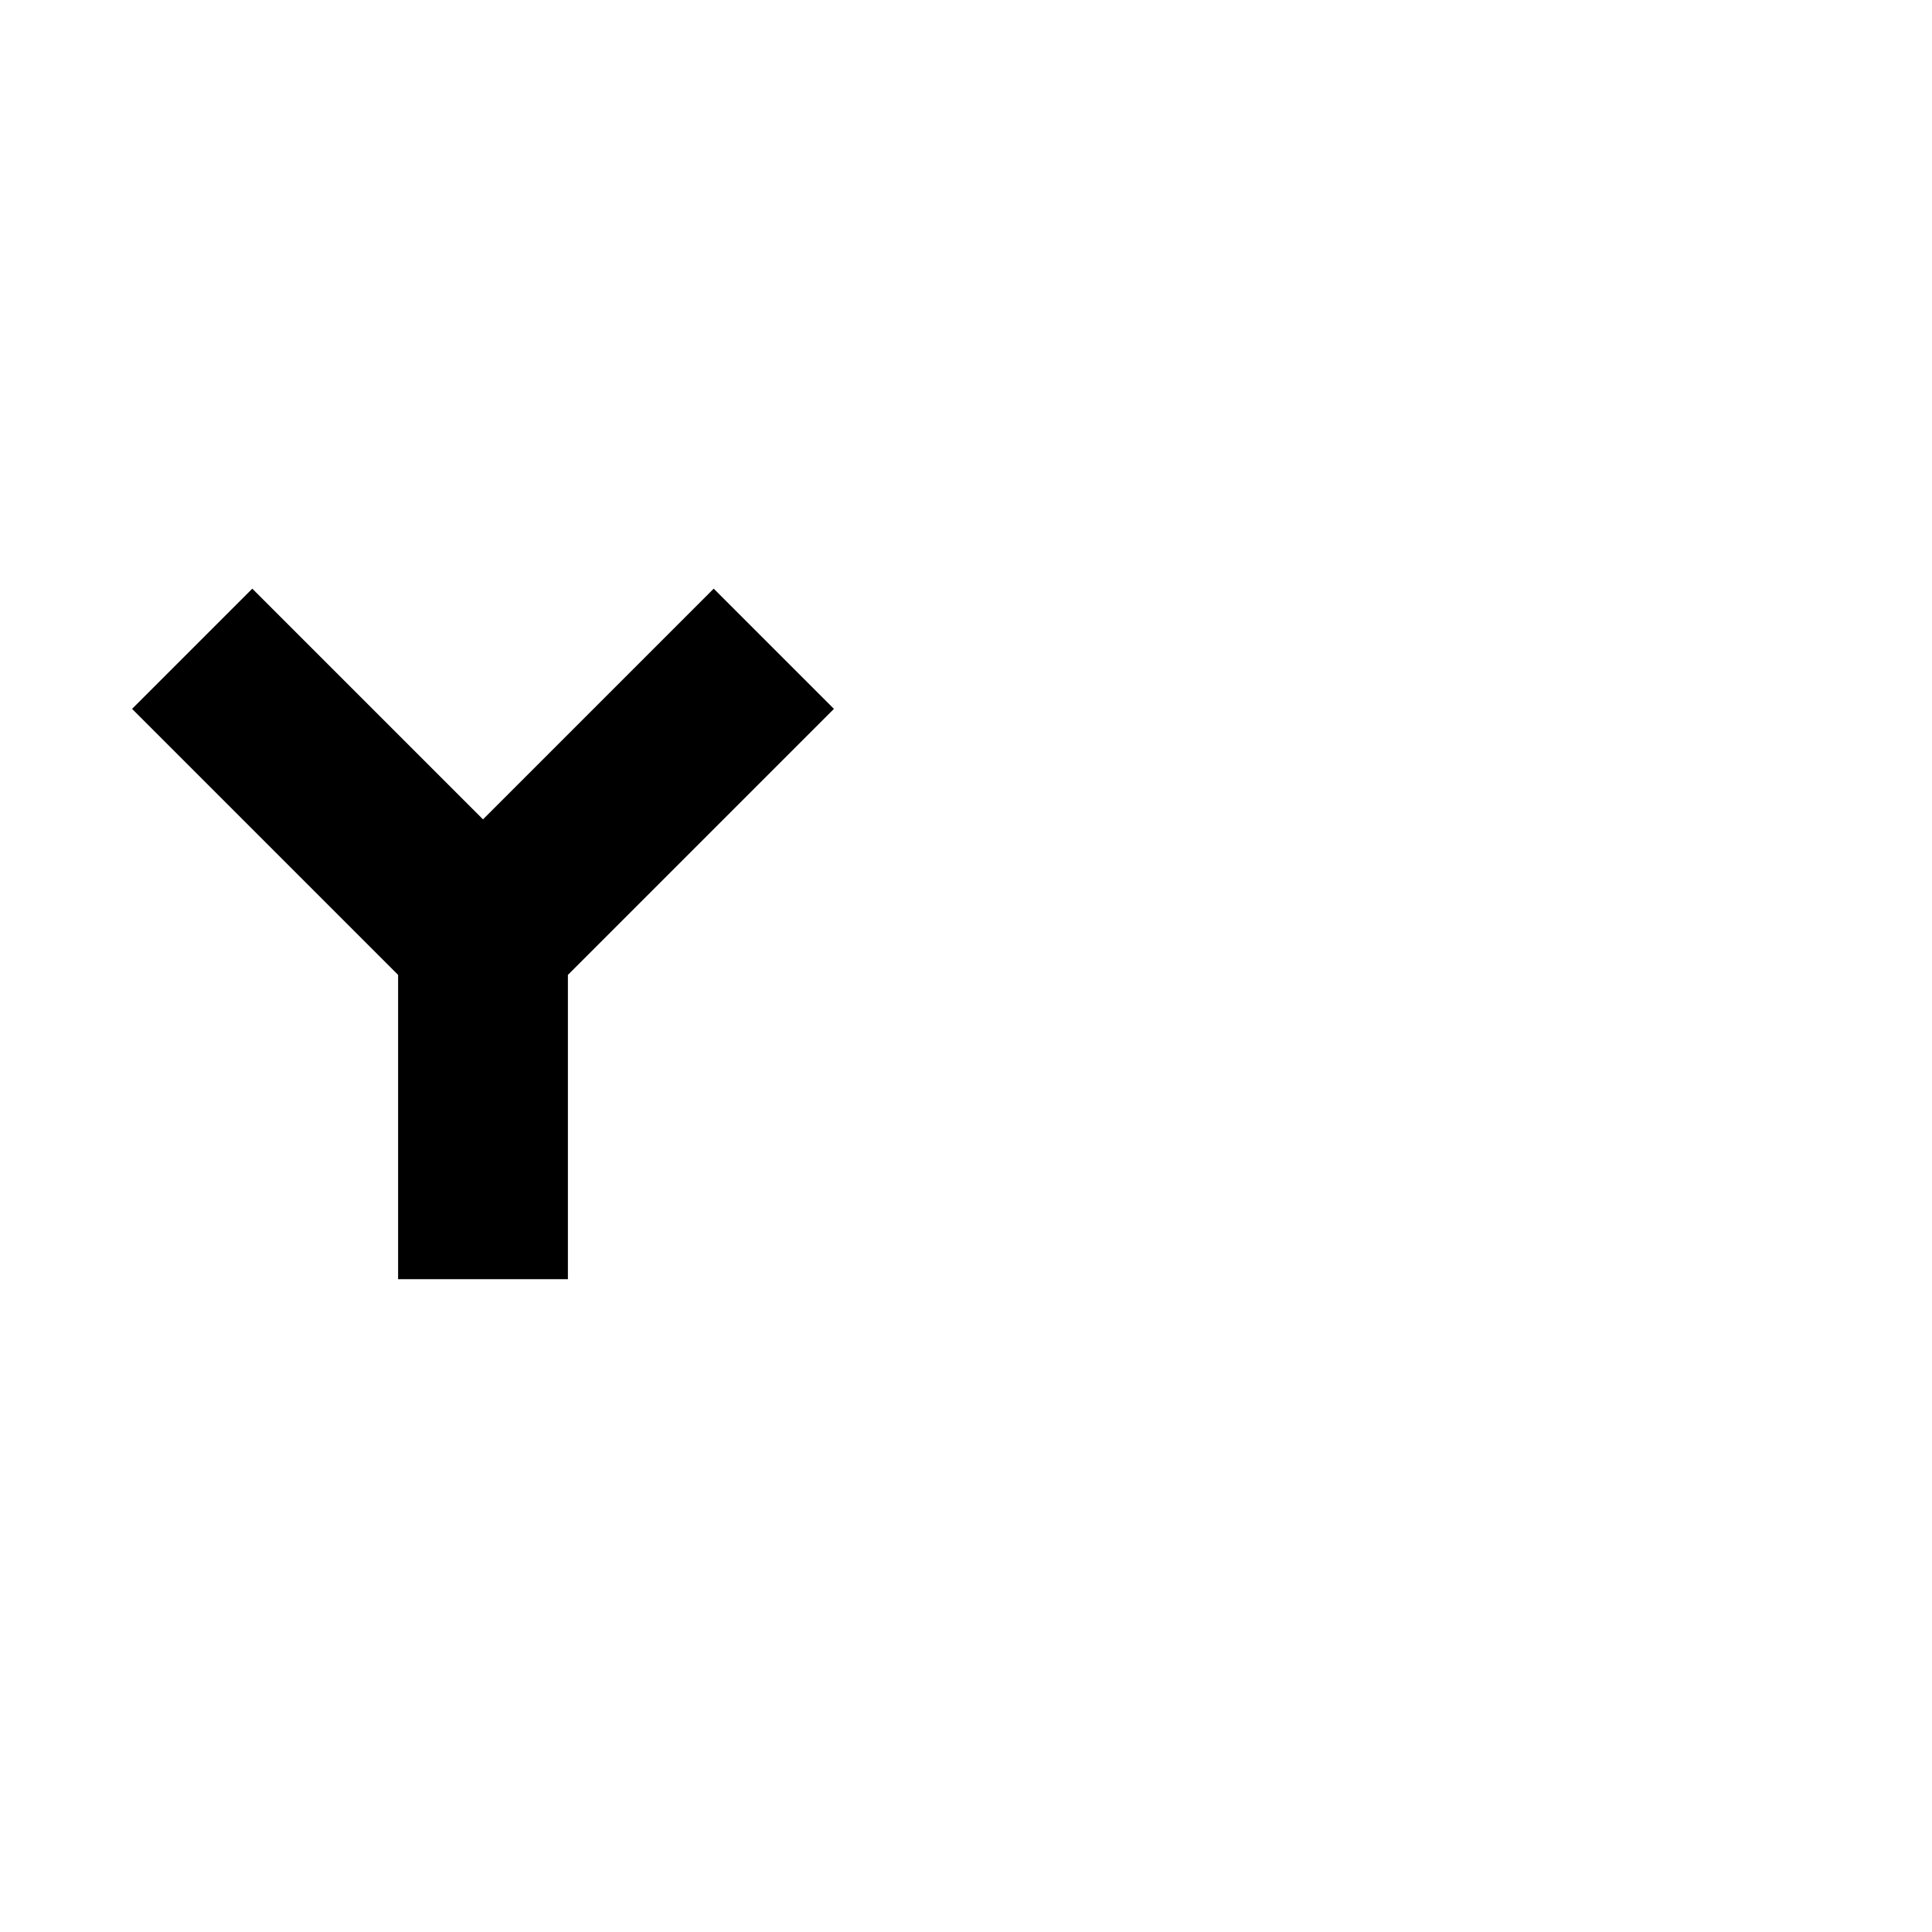
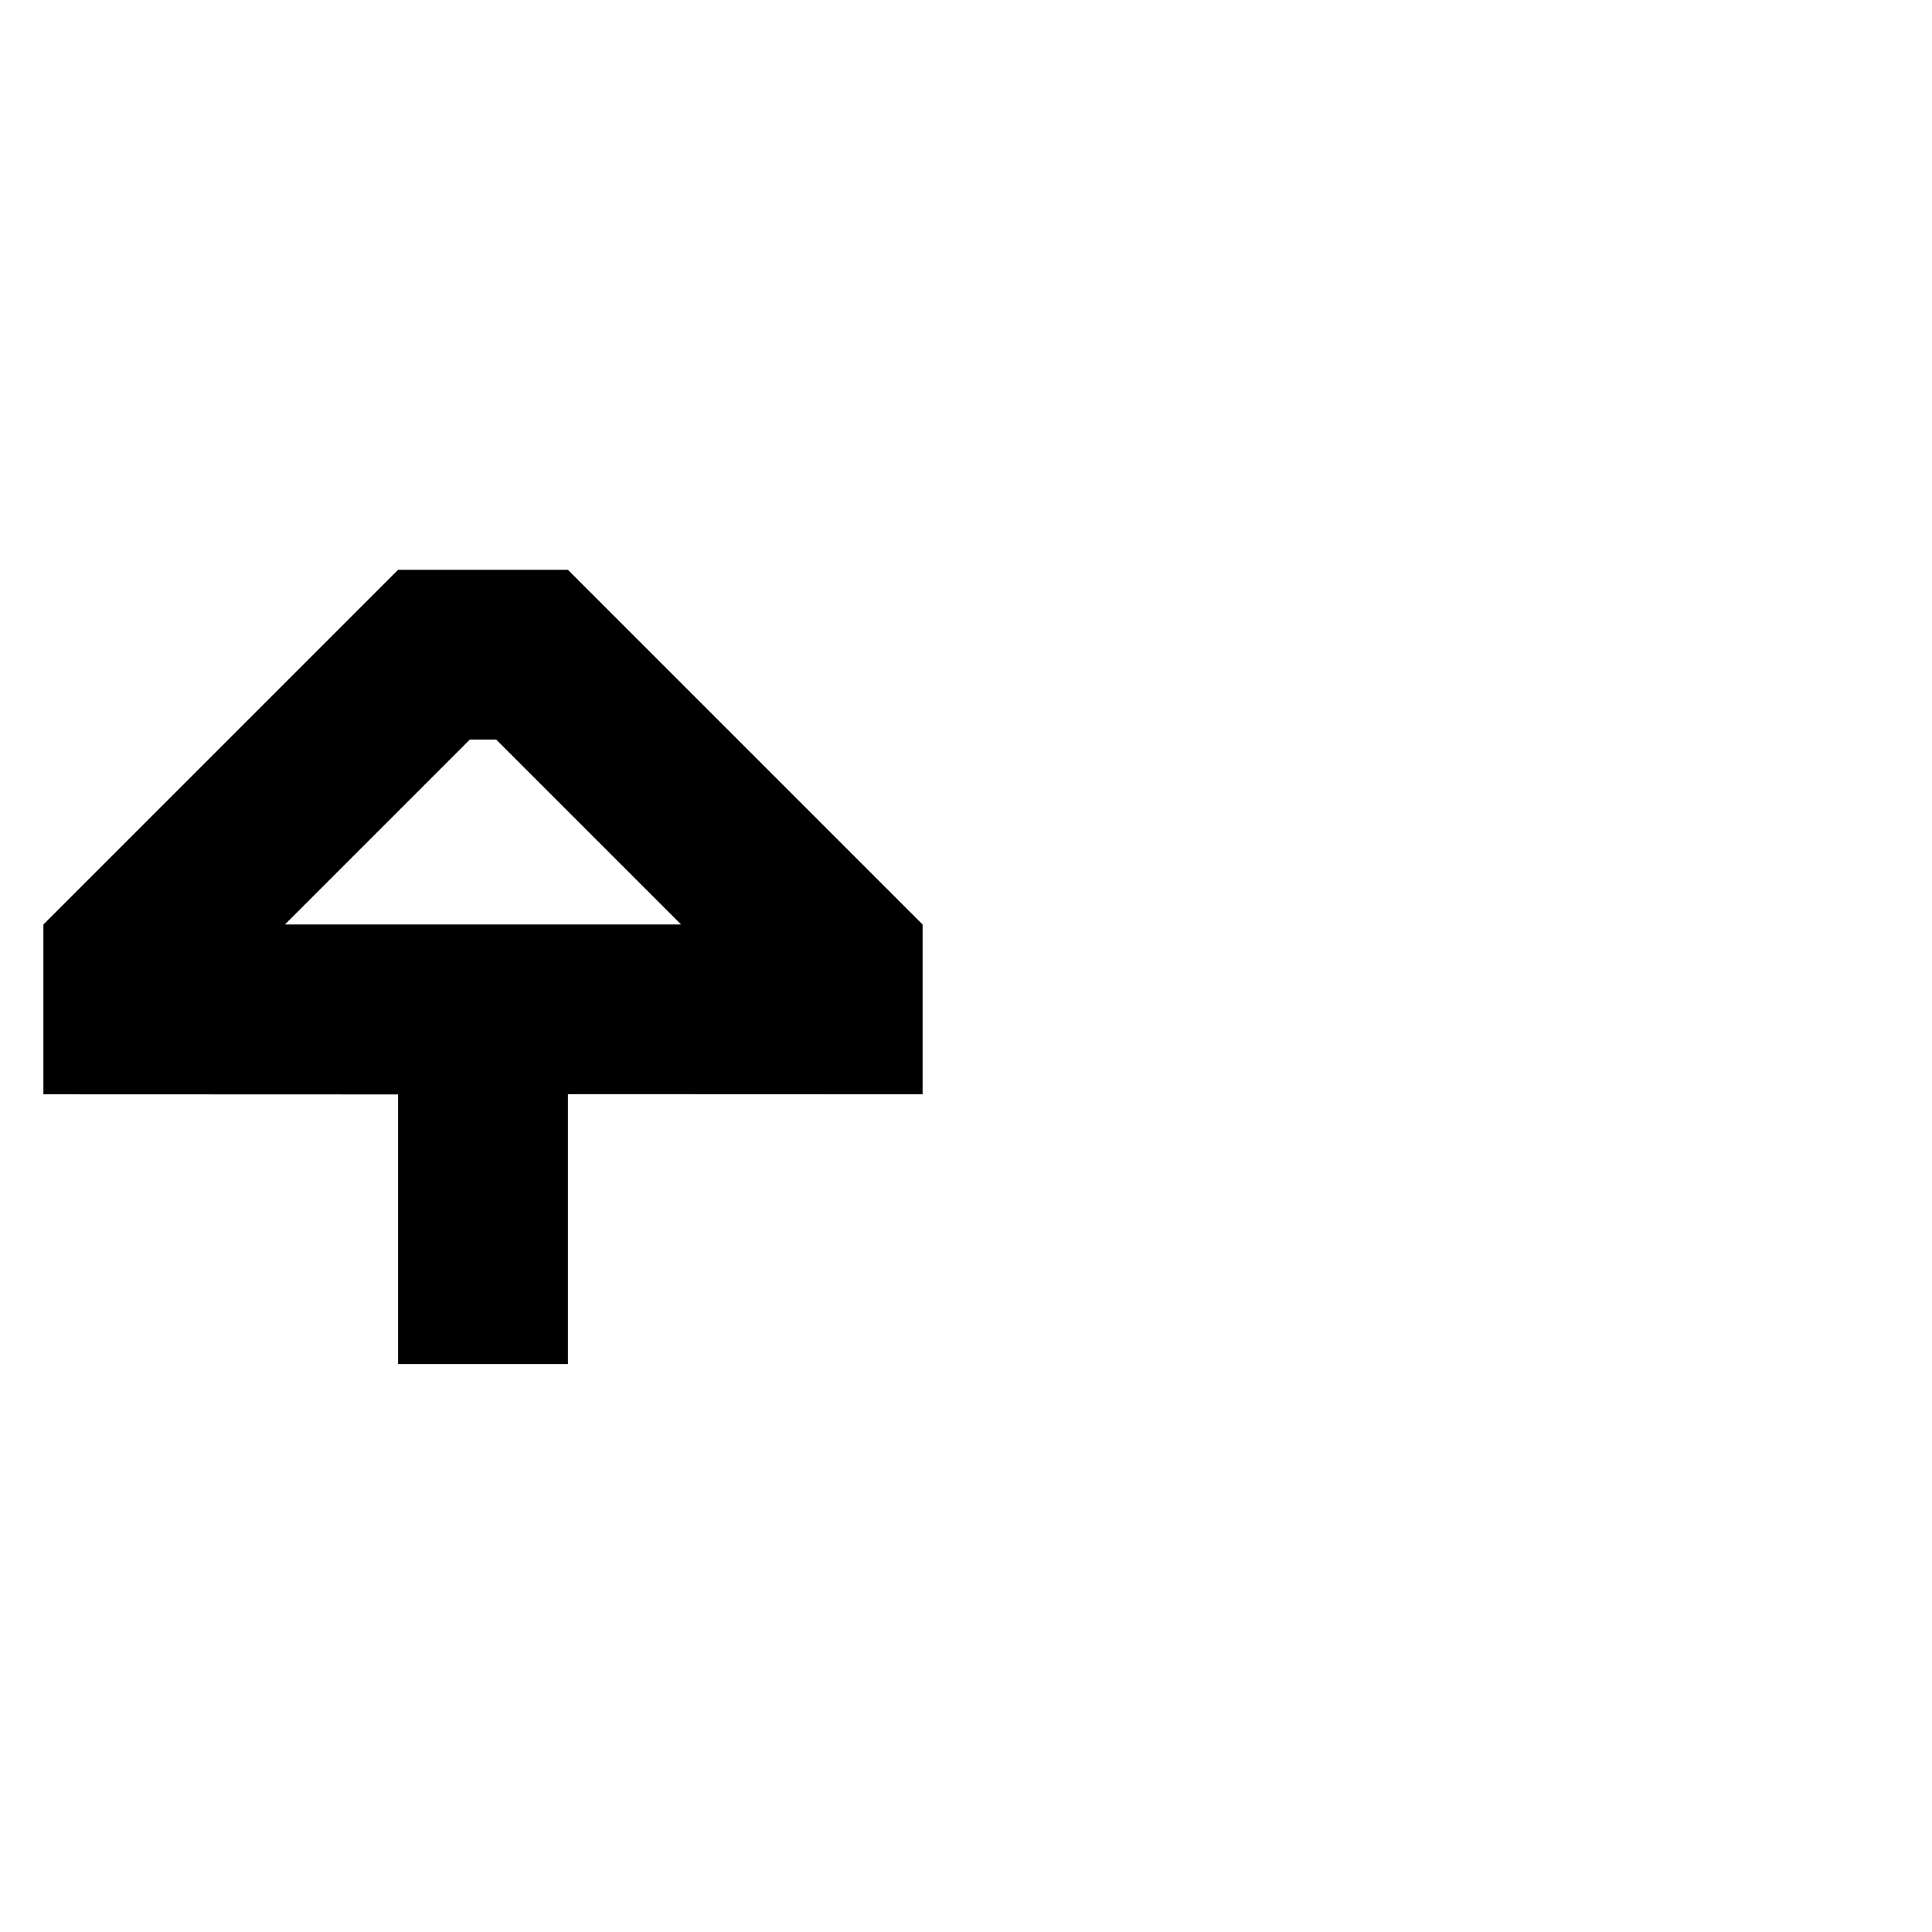
<svg xmlns="http://www.w3.org/2000/svg" width="2048" height="2048">
-   <path id="rect1" fill="#000000" stroke="none" d="M 267.436 624 L 140 751.436 L 422 1033.436 L 422 1356 L 602 1356 L 602 1033.434 L 884 751.436 L 756.564 624 L 512 868.564 L 267.436 624 Z" />
+   <path id="rect1" fill="#000000" stroke="none" d="M 422 604 L 46 980 L 46 1160 L 422 1160.146 L 422 1446 L 602 1446 L 602 1159.854 L 978 1160 L 978 980 L 602 604 Z M 498 784 L 526 784 L 722 980 L 302 980 Z" />
</svg>
